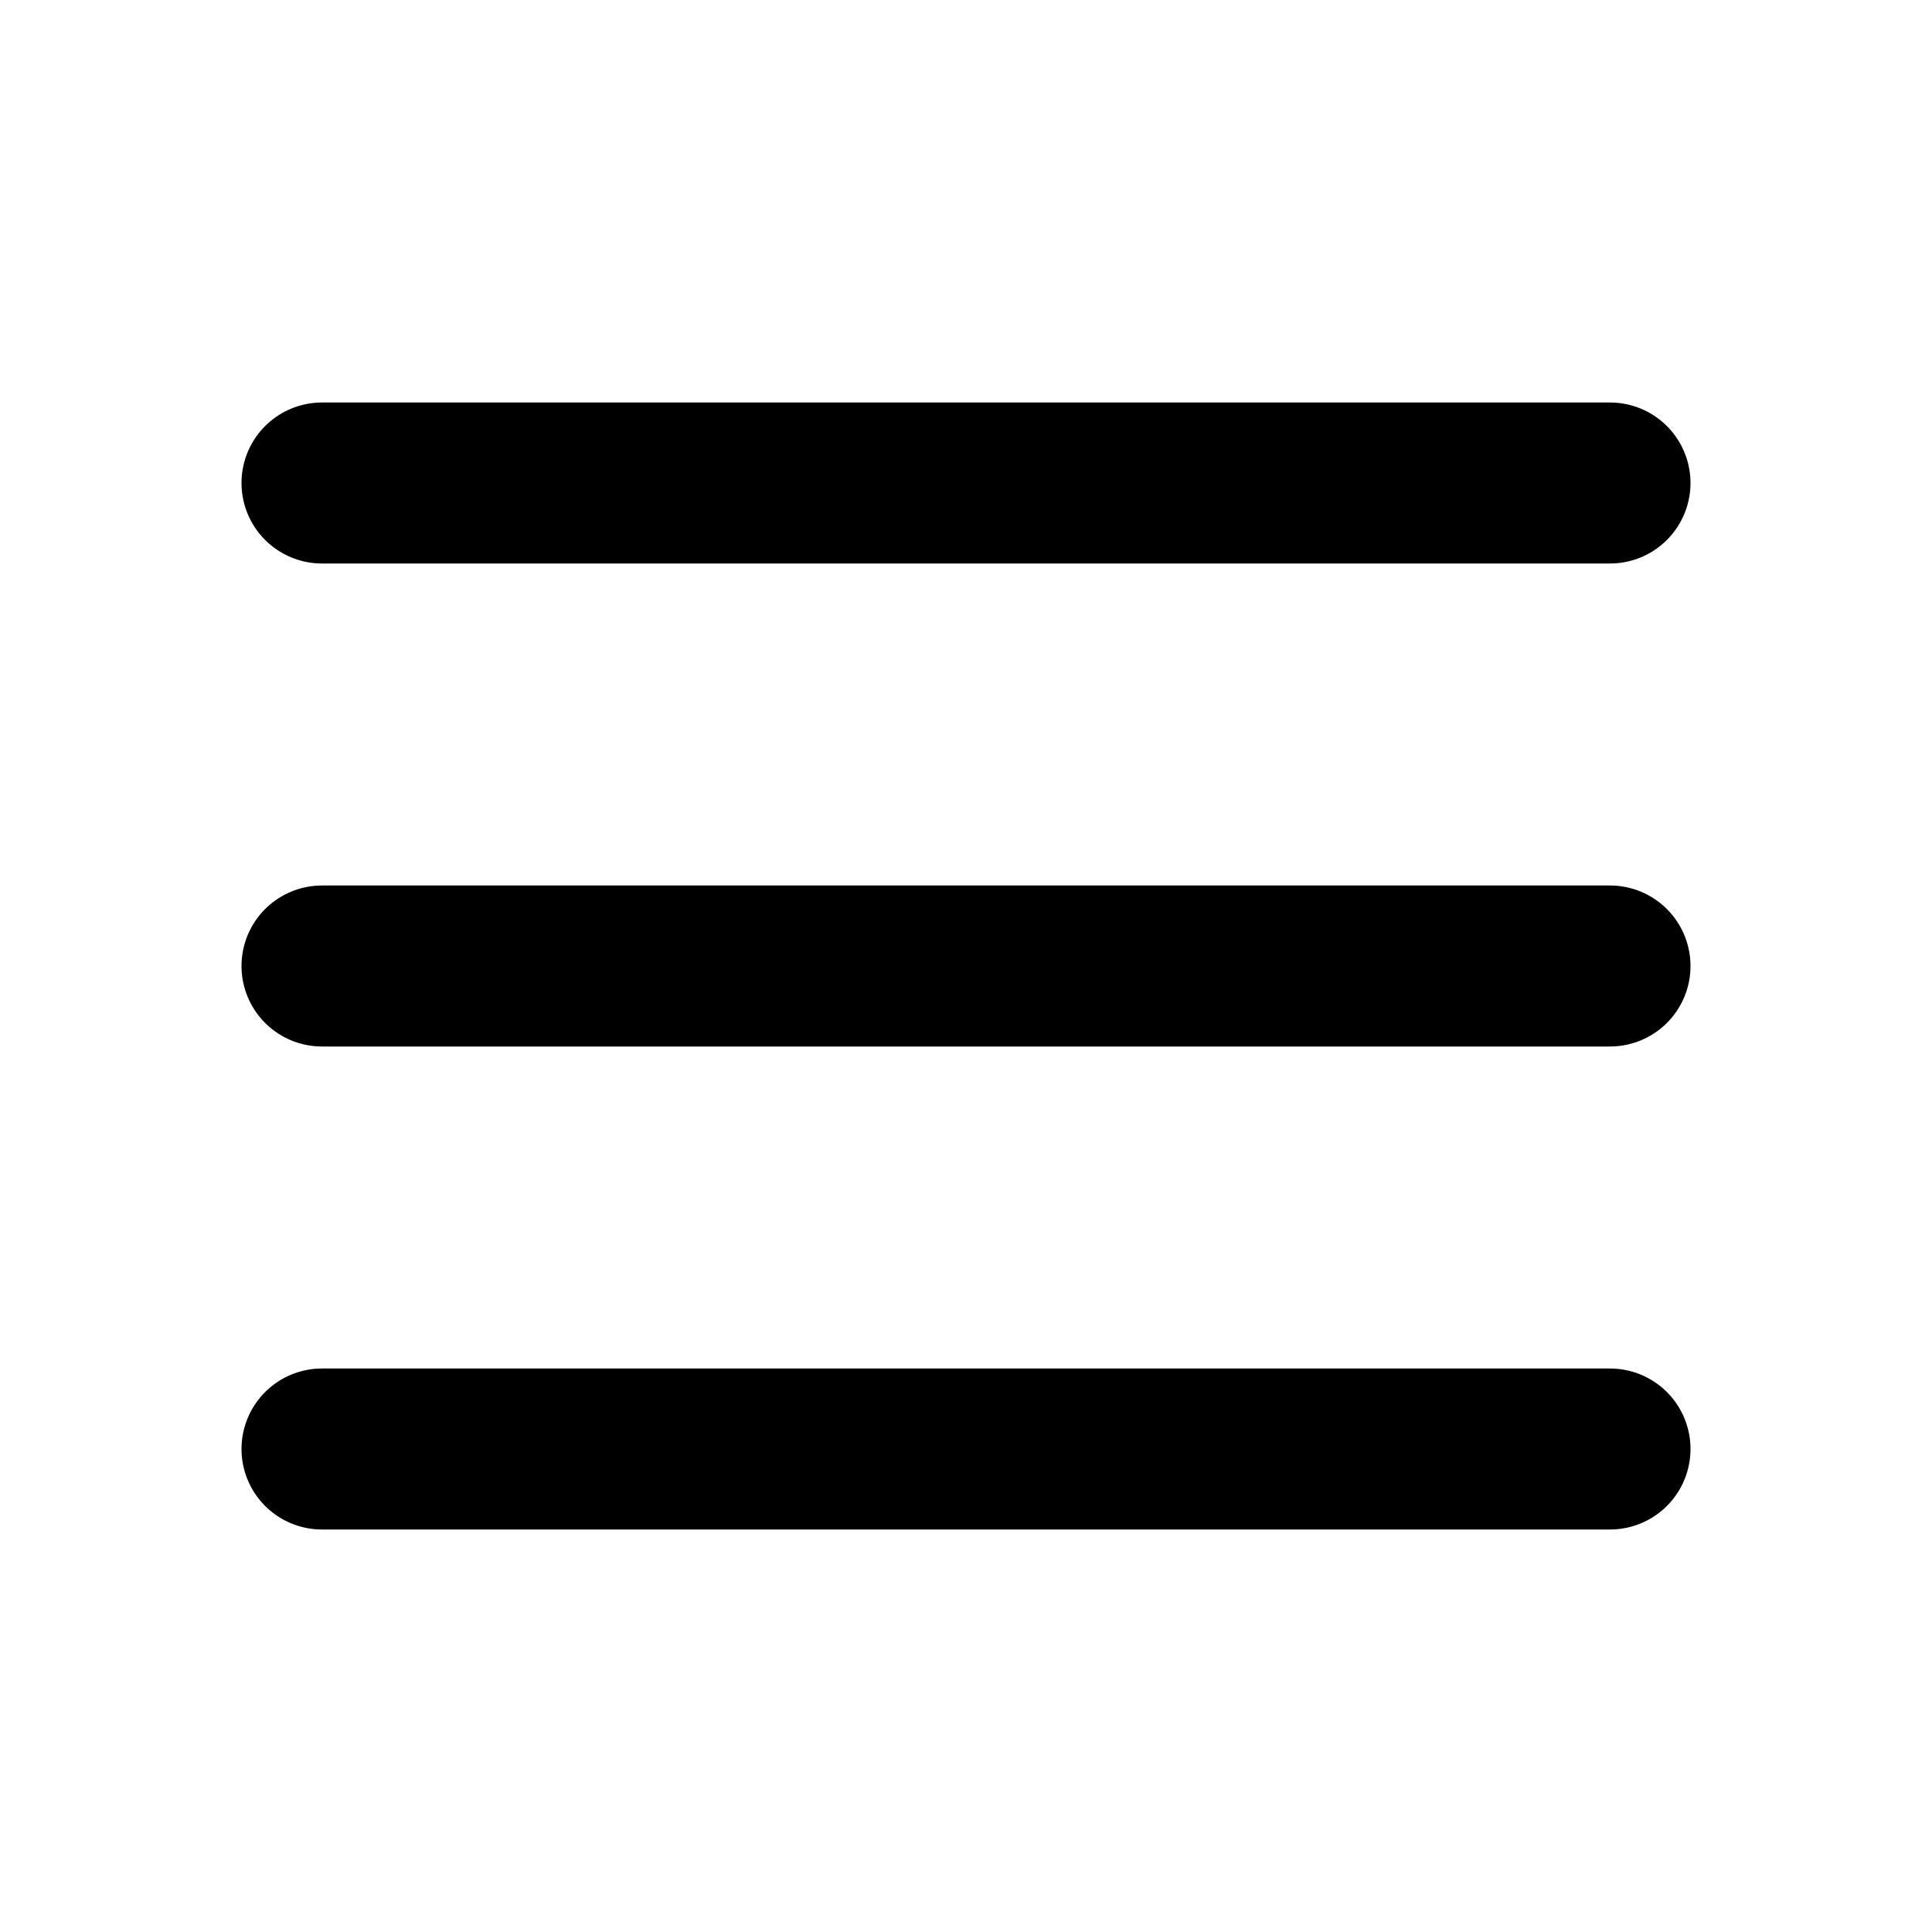
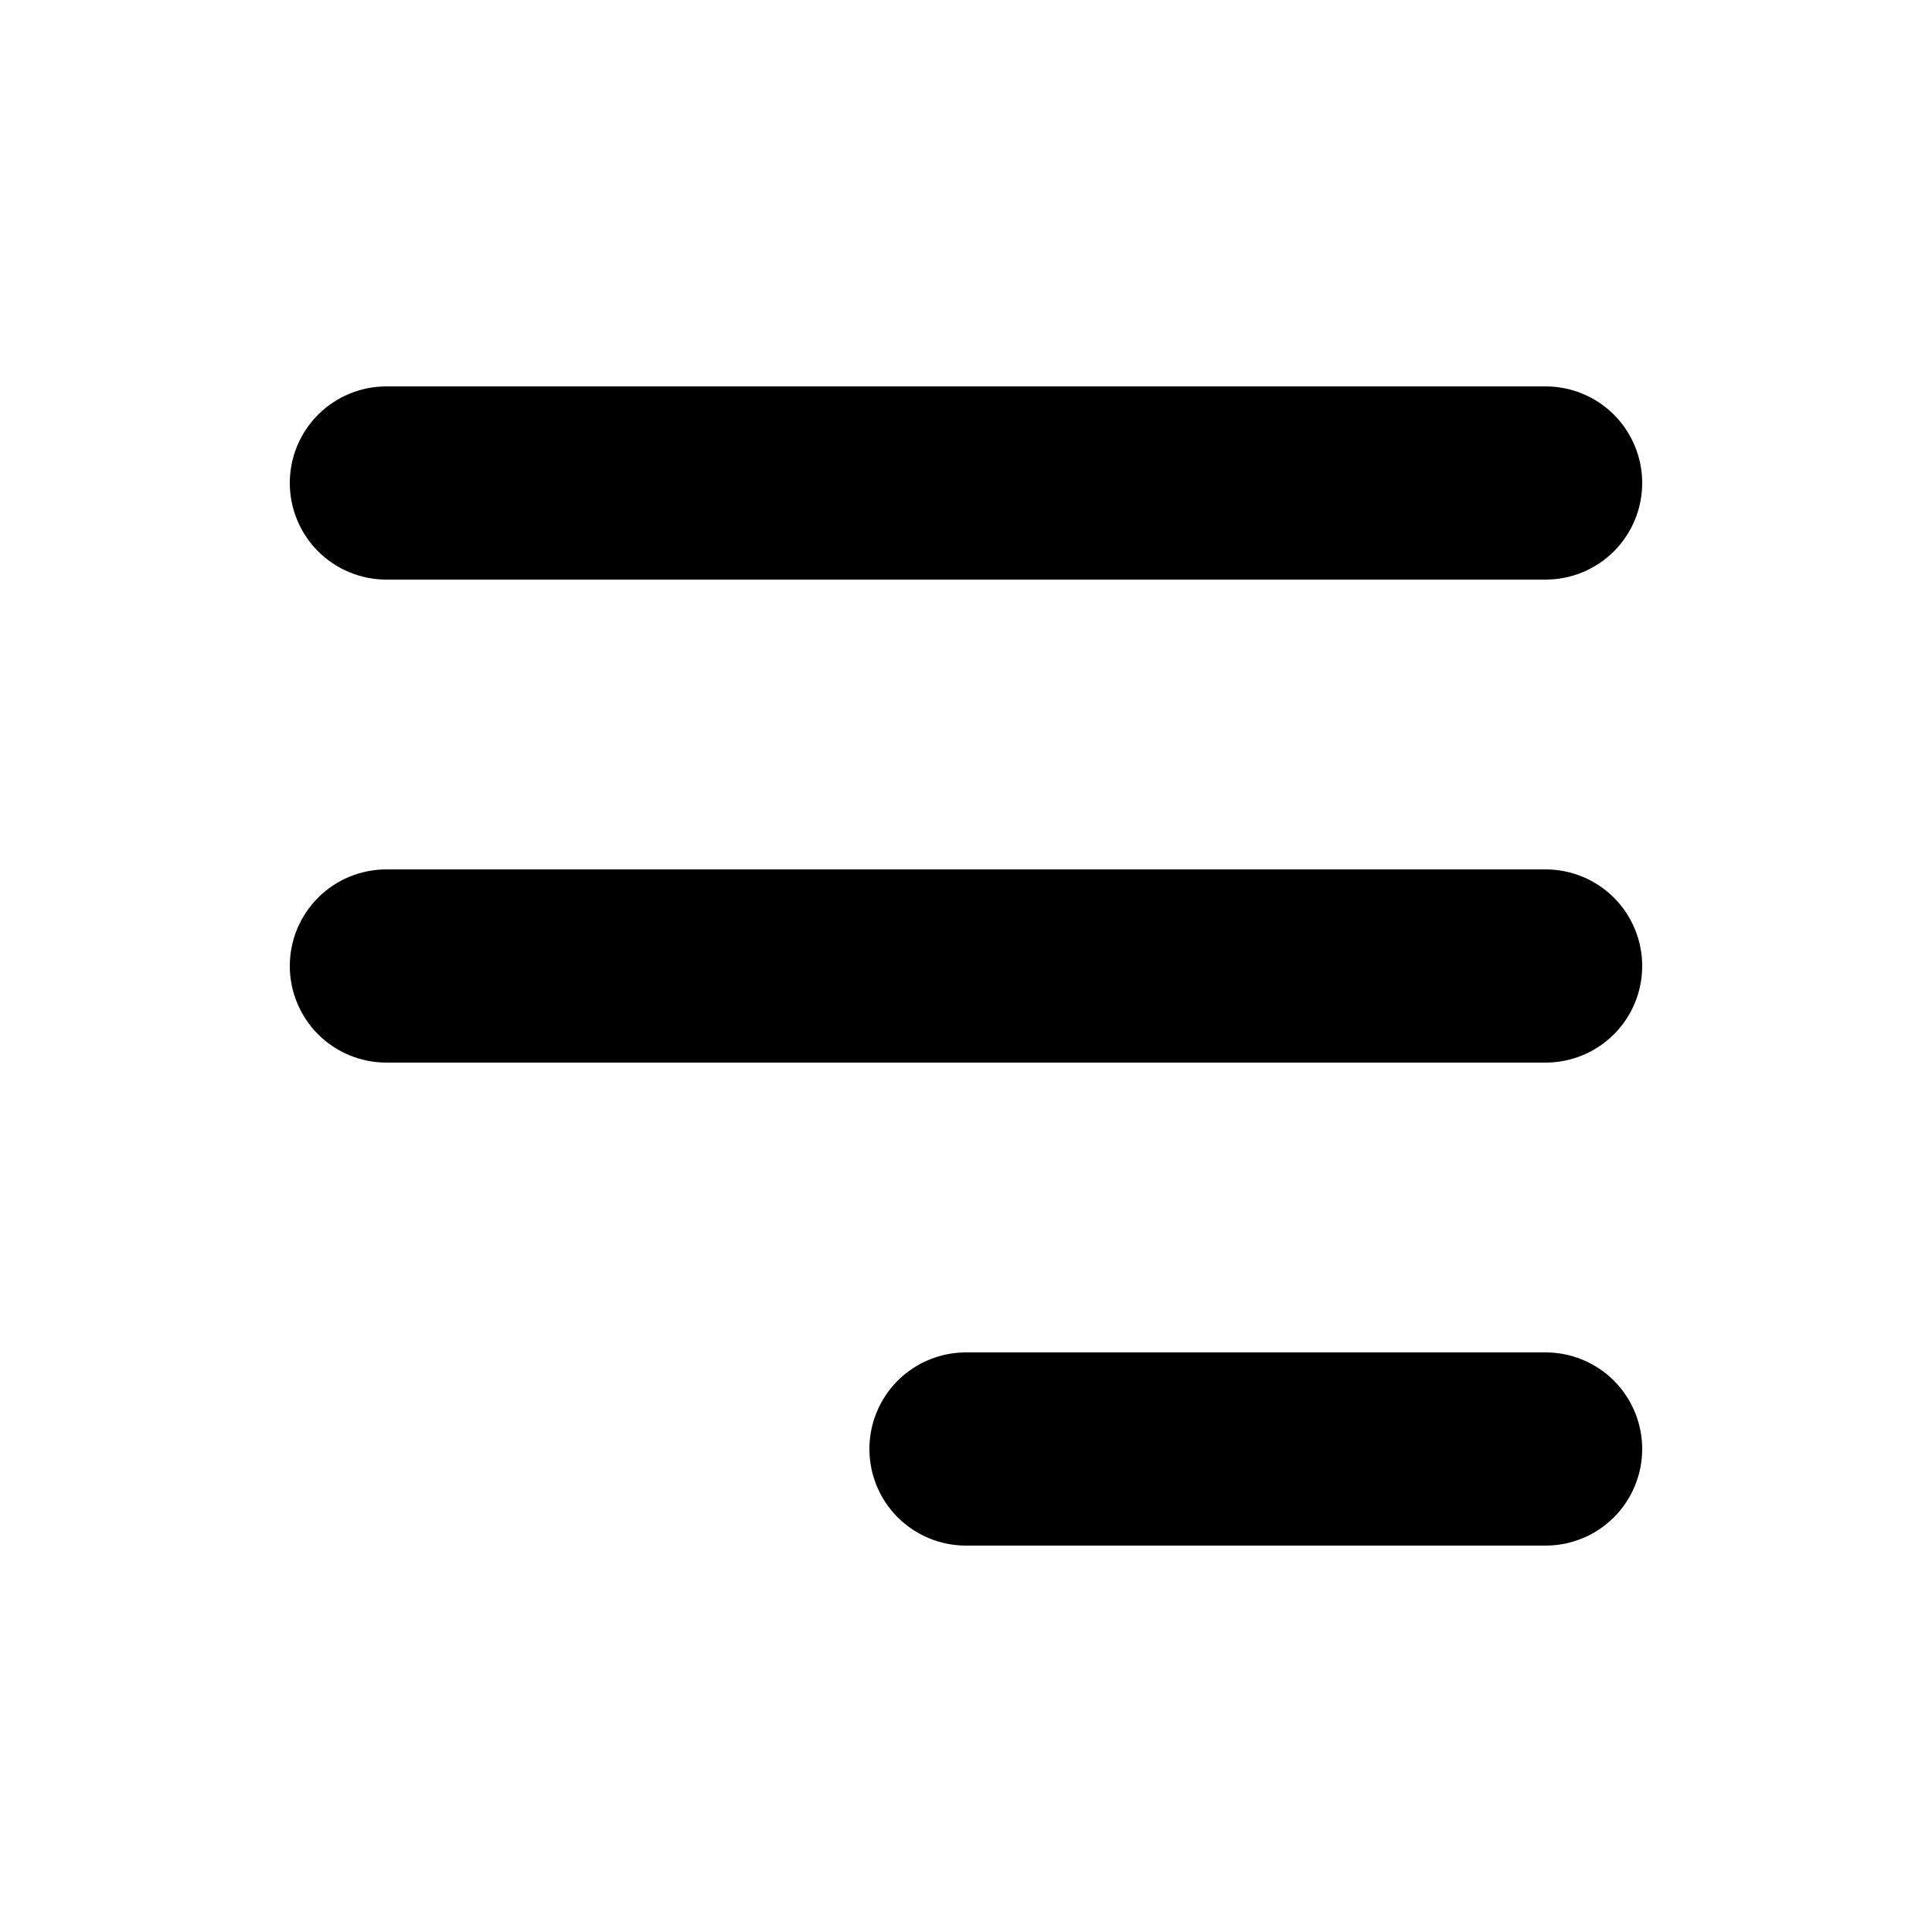
- <svg xmlns="http://www.w3.org/2000/svg" width="24" height="24" viewBox="0 0 24 24" fill="none" stroke="currentColor" stroke-width="2" stroke-linecap="round" stroke-linejoin="round" class="lucide lucide-menu">
-   <line x1="4" x2="20" y1="12" y2="12" />
-   <line x1="4" x2="20" y1="6" y2="6" />
-   <line x1="4" x2="20" y1="18" y2="18" />
+ <svg xmlns="http://www.w3.org/2000/svg" width="30" height="30" viewBox="0 0 30 30" fill="none">
+   <path fill-rule="evenodd" clip-rule="evenodd" d="M4.5 7.5C4.5 7.102 4.658 6.721 4.939 6.439C5.221 6.158 5.602 6 6 6H24C24.398 6 24.779 6.158 25.061 6.439C25.342 6.721 25.5 7.102 25.5 7.5C25.5 7.898 25.342 8.279 25.061 8.561C24.779 8.842 24.398 9 24 9H6C5.602 9 5.221 8.842 4.939 8.561C4.658 8.279 4.5 7.898 4.5 7.5ZM4.5 15C4.5 14.602 4.658 14.221 4.939 13.939C5.221 13.658 5.602 13.5 6 13.5H24C24.398 13.5 24.779 13.658 25.061 13.939C25.342 14.221 25.5 14.602 25.5 15C25.5 15.398 25.342 15.779 25.061 16.061C24.779 16.342 24.398 16.5 24 16.5H6C5.602 16.5 5.221 16.342 4.939 16.061C4.658 15.779 4.5 15.398 4.5 15ZM13.5 22.5C13.5 22.102 13.658 21.721 13.939 21.439C14.221 21.158 14.602 21 15 21H24C24.398 21 24.779 21.158 25.061 21.439C25.342 21.721 25.5 22.102 25.5 22.5C25.5 22.898 25.342 23.279 25.061 23.561C24.779 23.842 24.398 24 24 24H15C14.602 24 14.221 23.842 13.939 23.561C13.658 23.279 13.5 22.898 13.5 22.5Z" fill="black" />
</svg>
